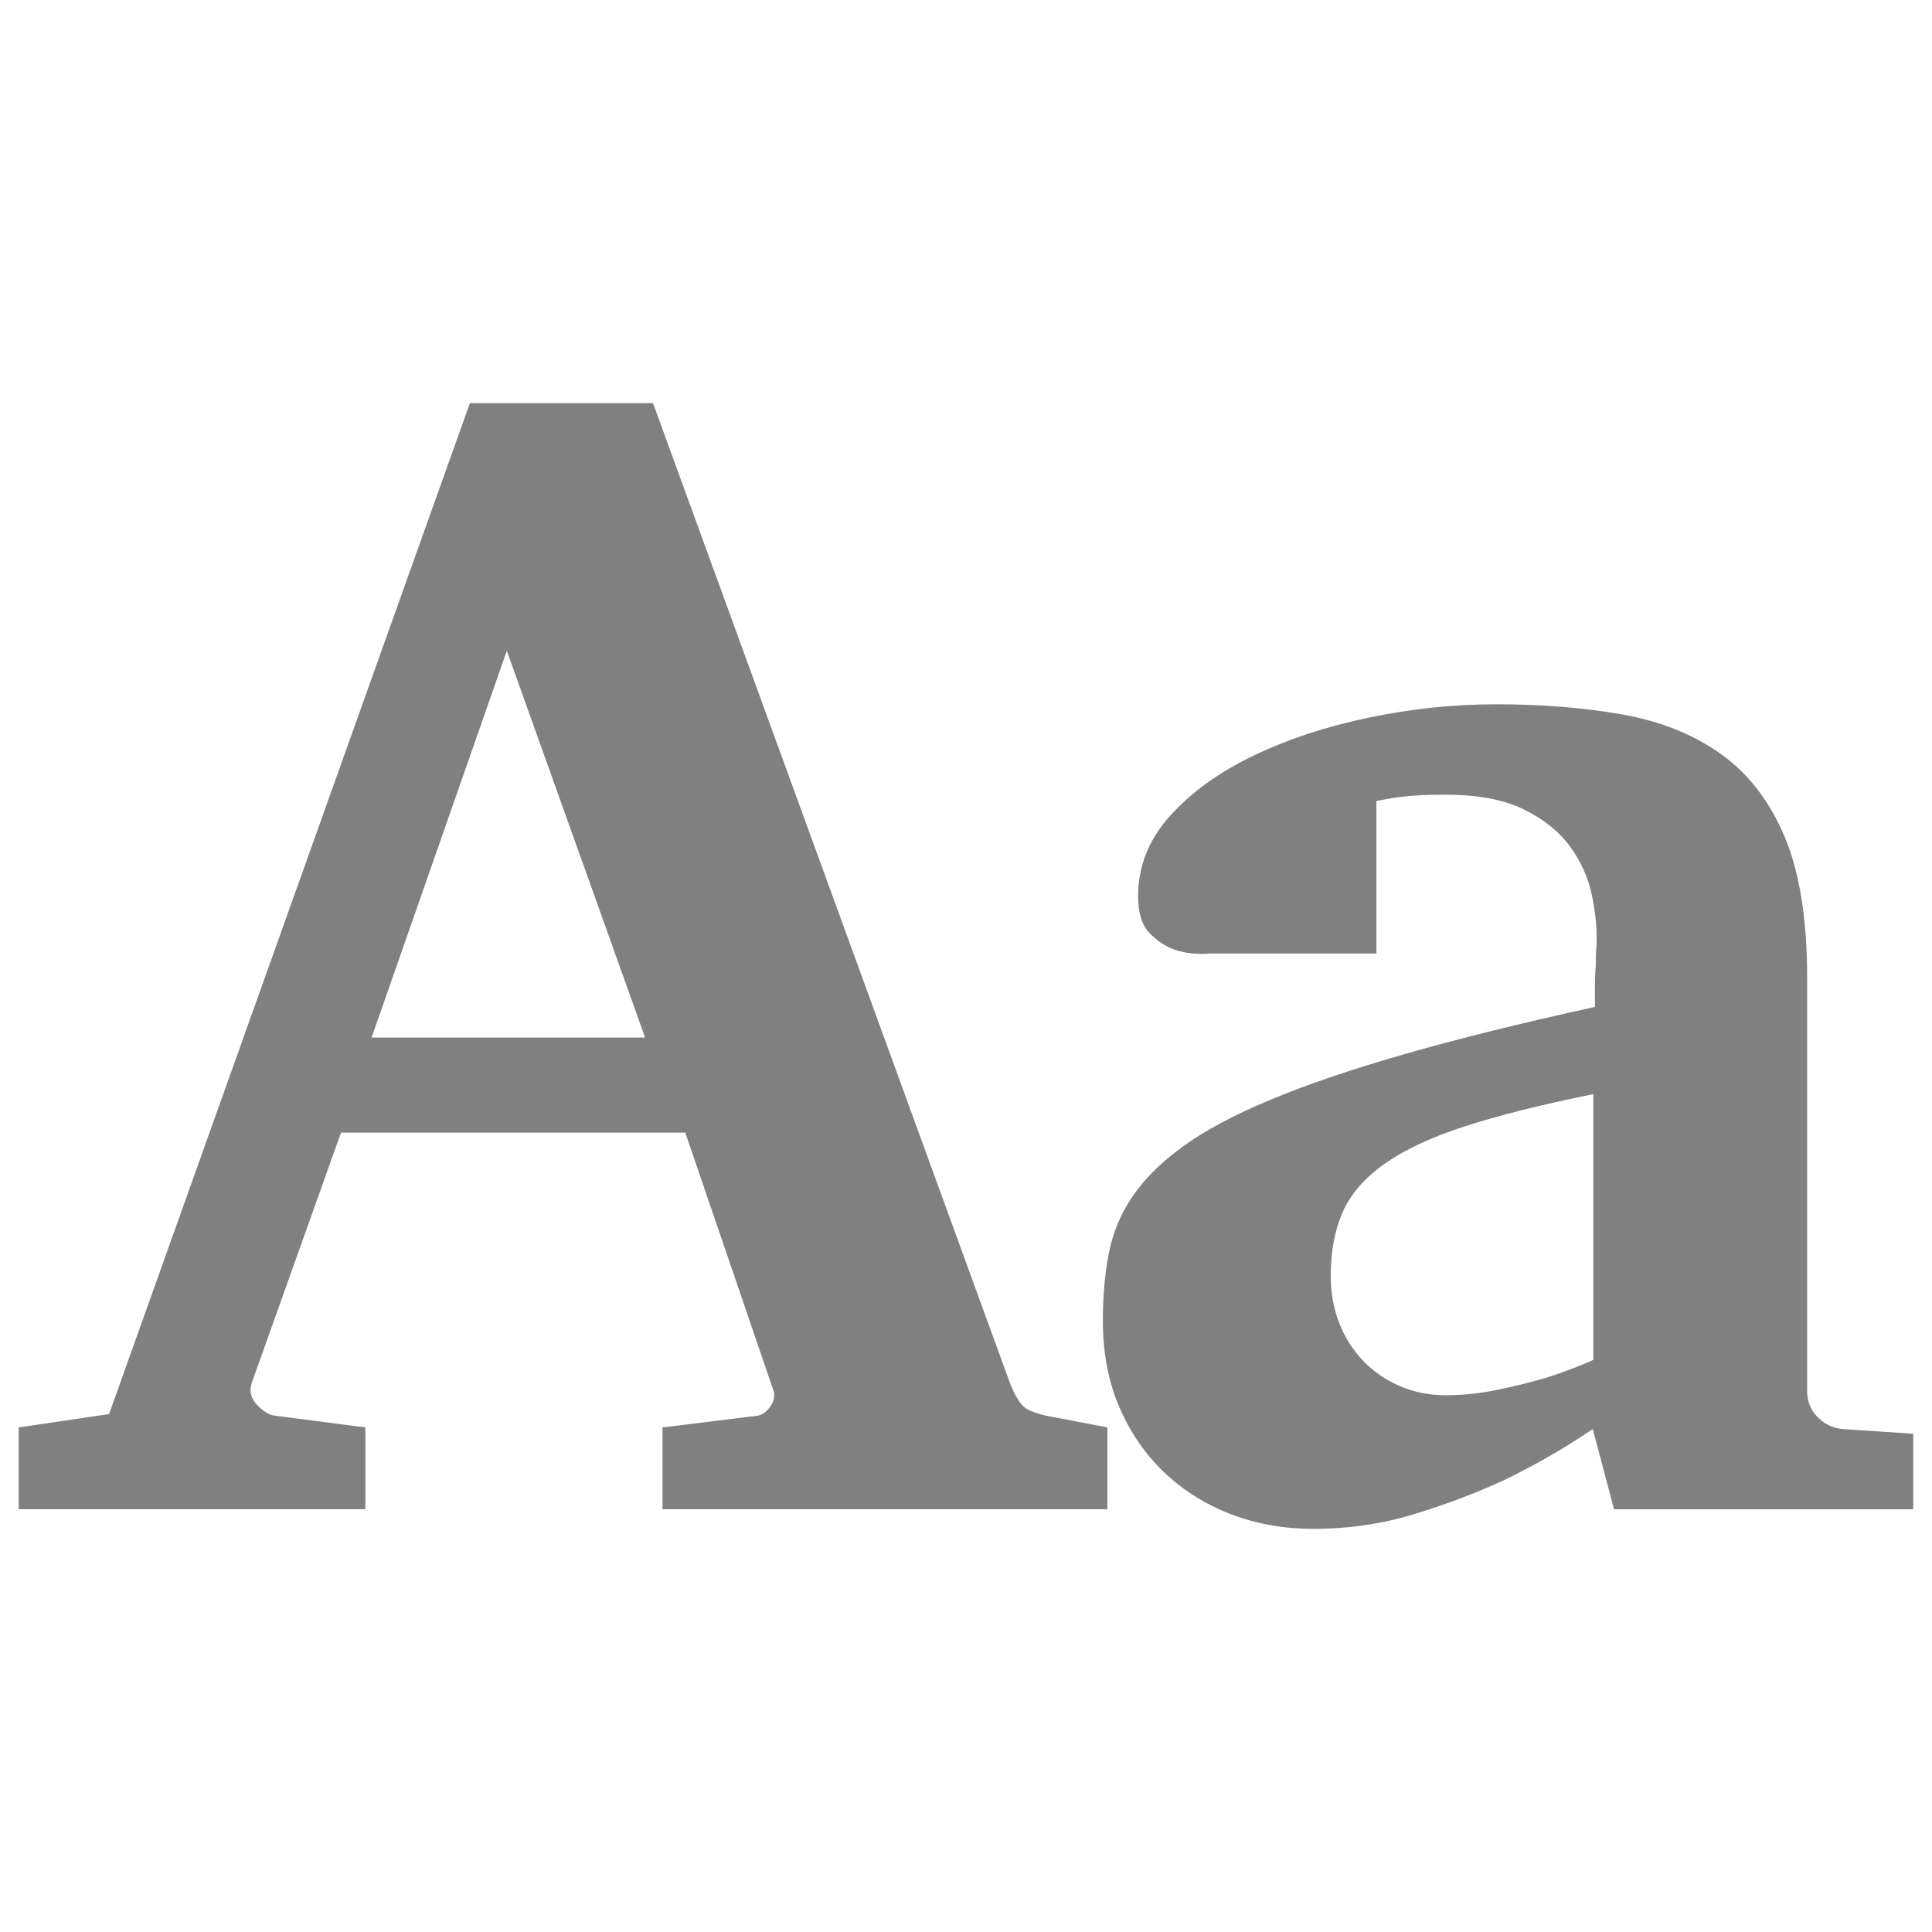
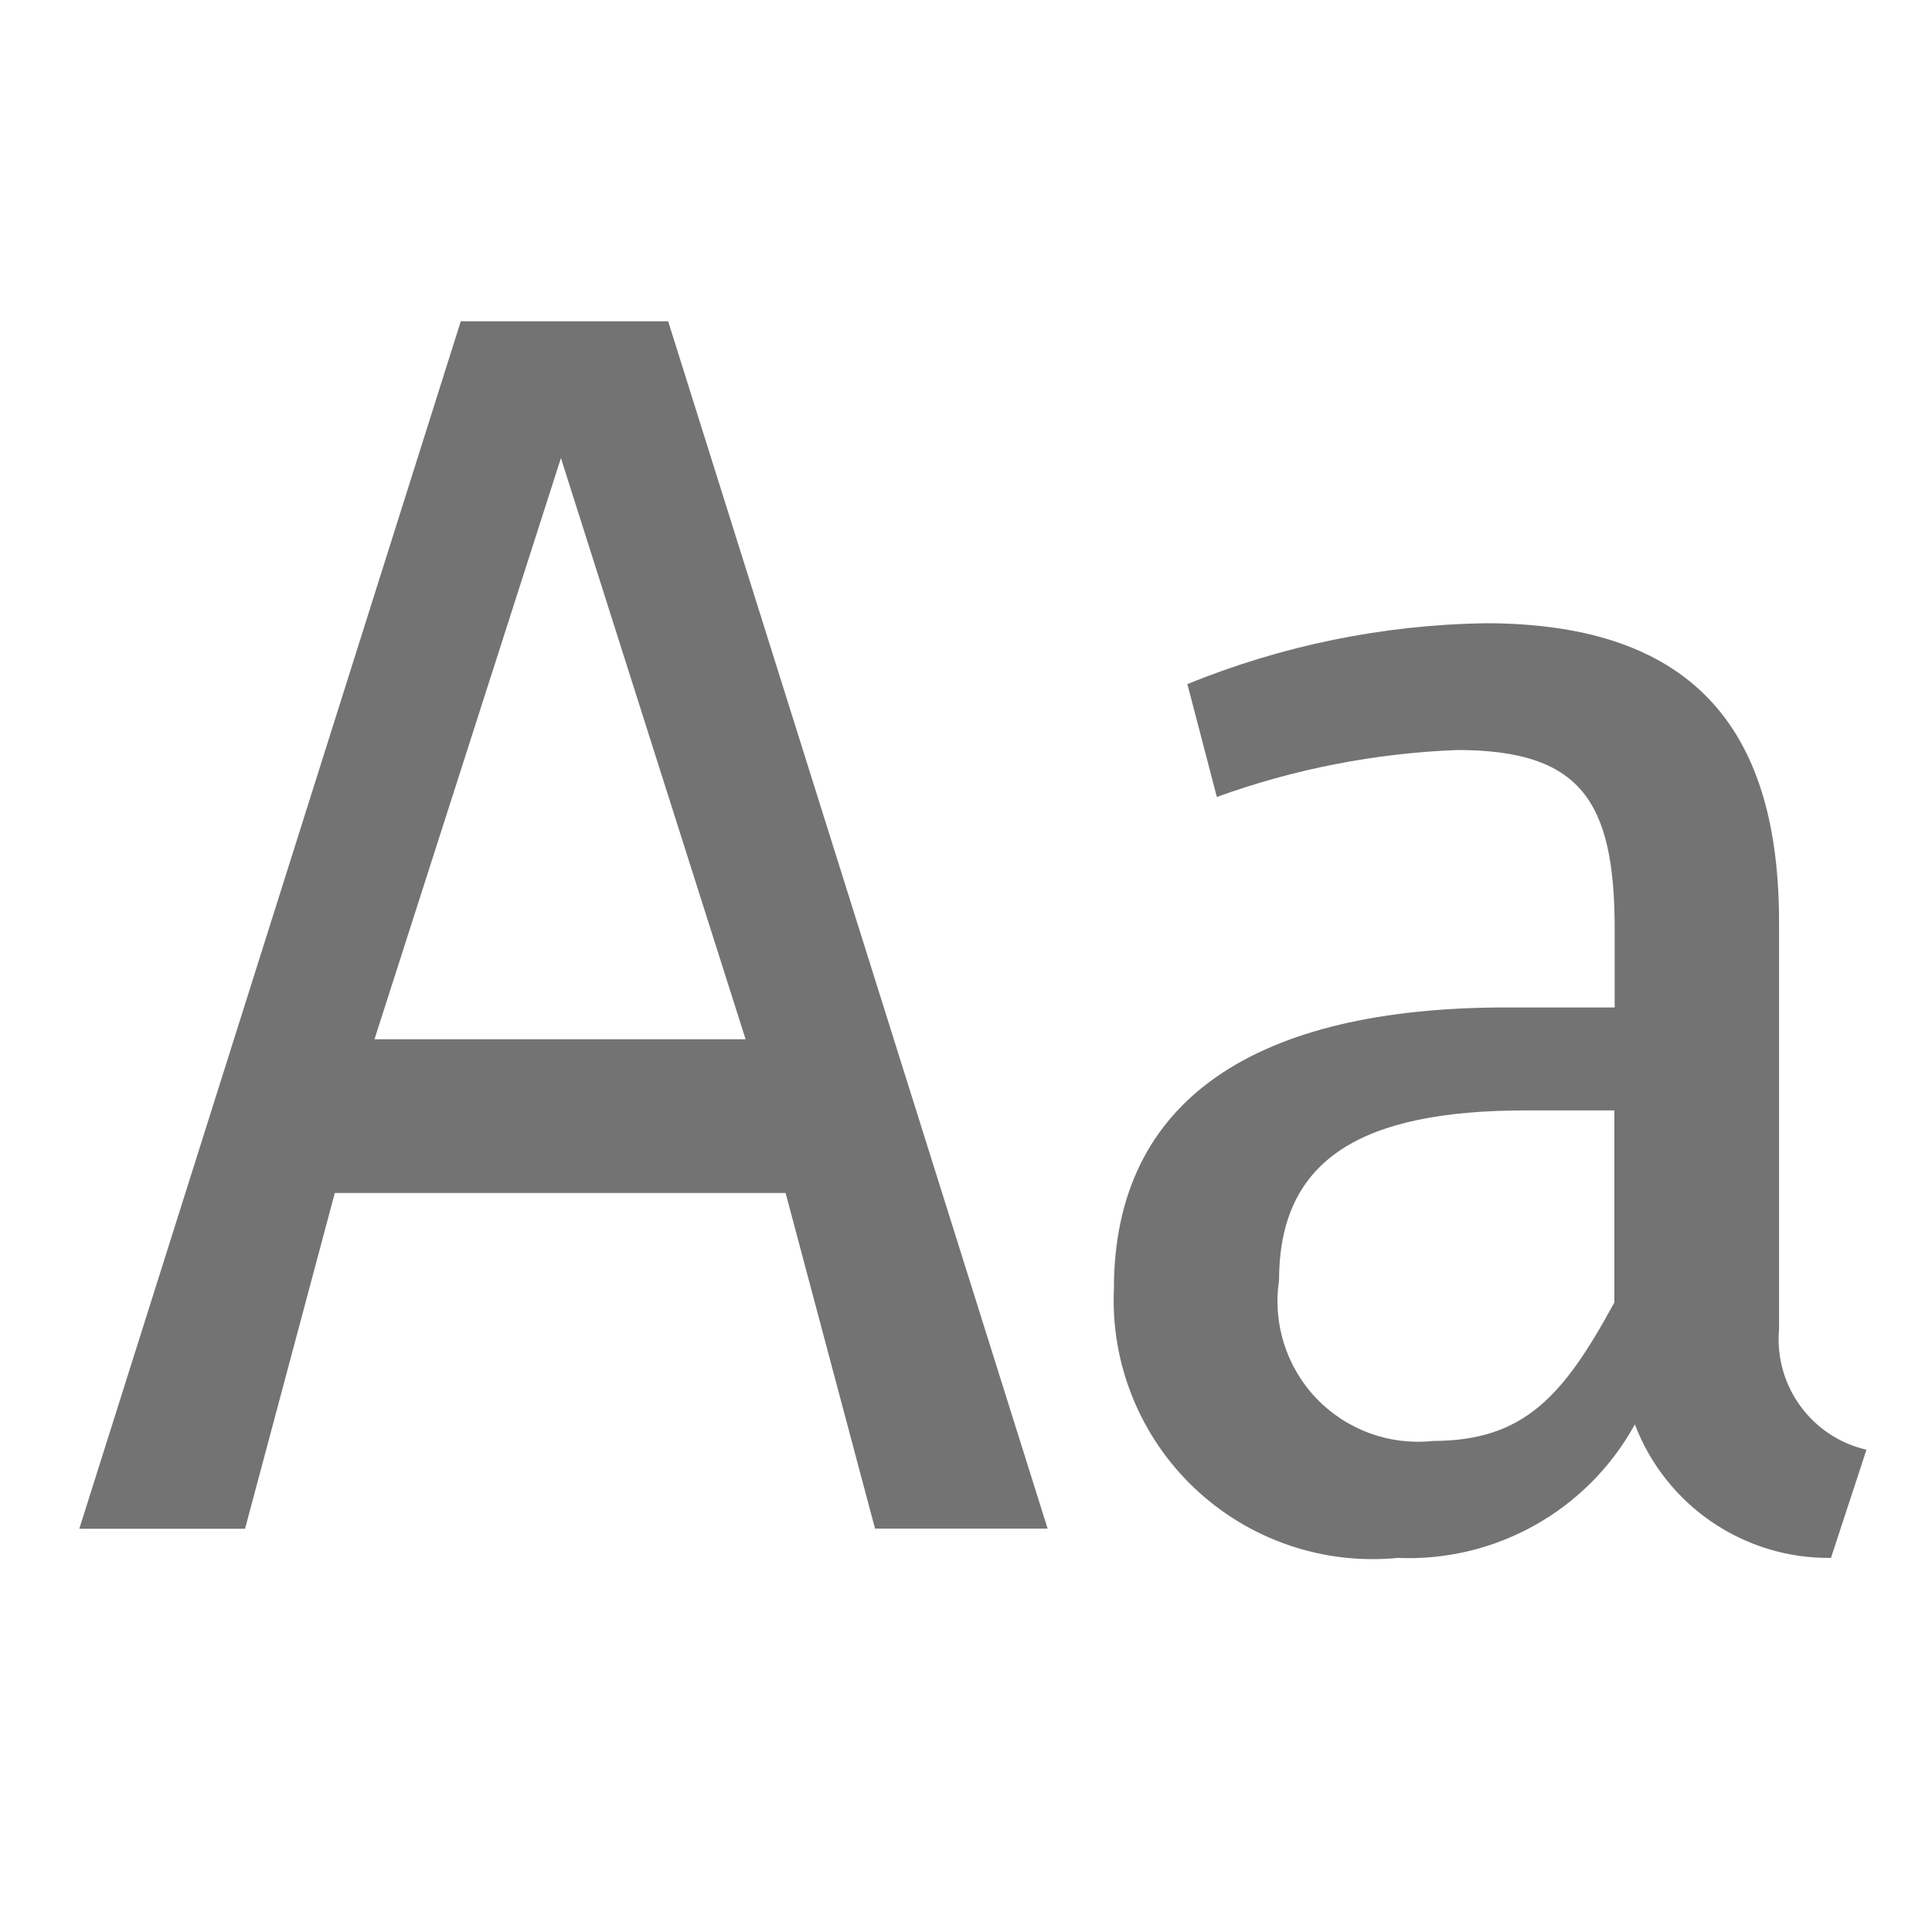
- <svg xmlns="http://www.w3.org/2000/svg" viewBox="0 0 24 24">
-   <path fill="#808080" d="M8.23,18.748v-1.016l1.182-0.146c0.065-0.013,0.12-0.055,0.166-0.127s0.052-0.143,0.02-0.215L8.513,14.07 H4.236l-1.104,3.096c-0.039,0.104-0.02,0.199,0.059,0.283s0.153,0.13,0.225,0.137l1.123,0.146v1.016H0.232v-1.016l1.123-0.166 L5.837,5.008h2.275l4.443,12.197c0.052,0.124,0.103,0.21,0.151,0.259s0.145,0.089,0.288,0.122l0.762,0.146v1.016H8.23z M6.296,8.084l-1.68,4.805h3.398L6.296,8.084z" />
-   <path fill="#808080" d="M20.05,18.748l-0.264-0.996c-0.345,0.234-0.706,0.443-1.083,0.625c-0.331,0.156-0.702,0.298-1.112,0.425 c-0.409,0.127-0.835,0.19-1.277,0.19c-0.364,0-0.704-0.06-1.02-0.181s-0.592-0.293-0.829-0.518s-0.424-0.497-0.561-0.815 S13.7,16.801,13.7,16.404c0-0.299,0.024-0.576,0.073-0.83s0.146-0.49,0.293-0.708s0.356-0.426,0.63-0.625s0.637-0.392,1.089-0.581 s1.008-0.377,1.665-0.566s1.445-0.384,2.363-0.586v-0.244c0-0.098,0.003-0.186,0.01-0.264c0-0.091,0.003-0.182,0.01-0.273 c0.007-0.189-0.013-0.392-0.059-0.61s-0.137-0.42-0.273-0.605s-0.329-0.338-0.576-0.459s-0.569-0.181-0.967-0.181 c-0.137,0-0.259,0.003-0.366,0.01s-0.197,0.016-0.269,0.029c-0.085,0.013-0.159,0.026-0.225,0.039v1.895h-2.061 c-0.169,0.013-0.319-0.003-0.449-0.049c-0.11-0.039-0.213-0.107-0.308-0.205s-0.142-0.25-0.142-0.459 c0-0.371,0.132-0.703,0.396-0.996c0.263-0.293,0.607-0.542,1.033-0.747s0.904-0.363,1.435-0.474 c0.529-0.111,1.058-0.166,1.585-0.166c0.572,0,1.096,0.042,1.57,0.127s0.883,0.249,1.224,0.493c0.342,0.244,0.604,0.587,0.79,1.03 s0.278,1.025,0.278,1.748v5.137c0,0.124,0.042,0.229,0.127,0.317s0.188,0.138,0.312,0.151l0.879,0.059v0.938H20.05z M19.793,13.592 c-0.645,0.13-1.177,0.264-1.597,0.4s-0.754,0.293-1.001,0.469s-0.42,0.376-0.518,0.601s-0.146,0.487-0.146,0.786 c0,0.208,0.034,0.402,0.103,0.581s0.166,0.335,0.293,0.469s0.278,0.239,0.454,0.317s0.368,0.117,0.576,0.117 c0.215,0,0.432-0.023,0.649-0.068s0.415-0.094,0.591-0.146c0.208-0.065,0.407-0.14,0.596-0.225V13.592z" />
+ <svg xmlns="http://www.w3.org/2000/svg" width="24" height="24" viewBox="0 0 24 24">
+   <path fill="#737373" d="M10.87,18.989h2.144L8.3,3.991H5.724l-4.739,15H3.044l1.115-4.171h5.6ZM4.652,12.91L6.968,5.69l2.294,7.22H4.652ZM22.1,16.515v-5.06c0-2.31-.984-3.713-3.65-3.713a10.236,10.236,0,0,0-3.7.756L15.116,9.9A9.9,9.9,0,0,1,18.1,9.317c1.533,0,1.958.627,1.958,2.223v0.975h-1.35c-3.086,0-4.871,1.125-4.871,3.5a3.217,3.217,0,0,0,3.527,3.338,3.205,3.205,0,0,0,2.945-1.659,2.573,2.573,0,0,0,2.436,1.659l0.441-1.344A1.408,1.408,0,0,1,22.1,16.515ZM17.8,17.9a1.744,1.744,0,0,1-1.911-1.995c0-1.512,1.029-2.111,3.065-2.111h1.1V16.18C19.426,17.334,18.938,17.9,17.8,17.9Z" />
</svg>
